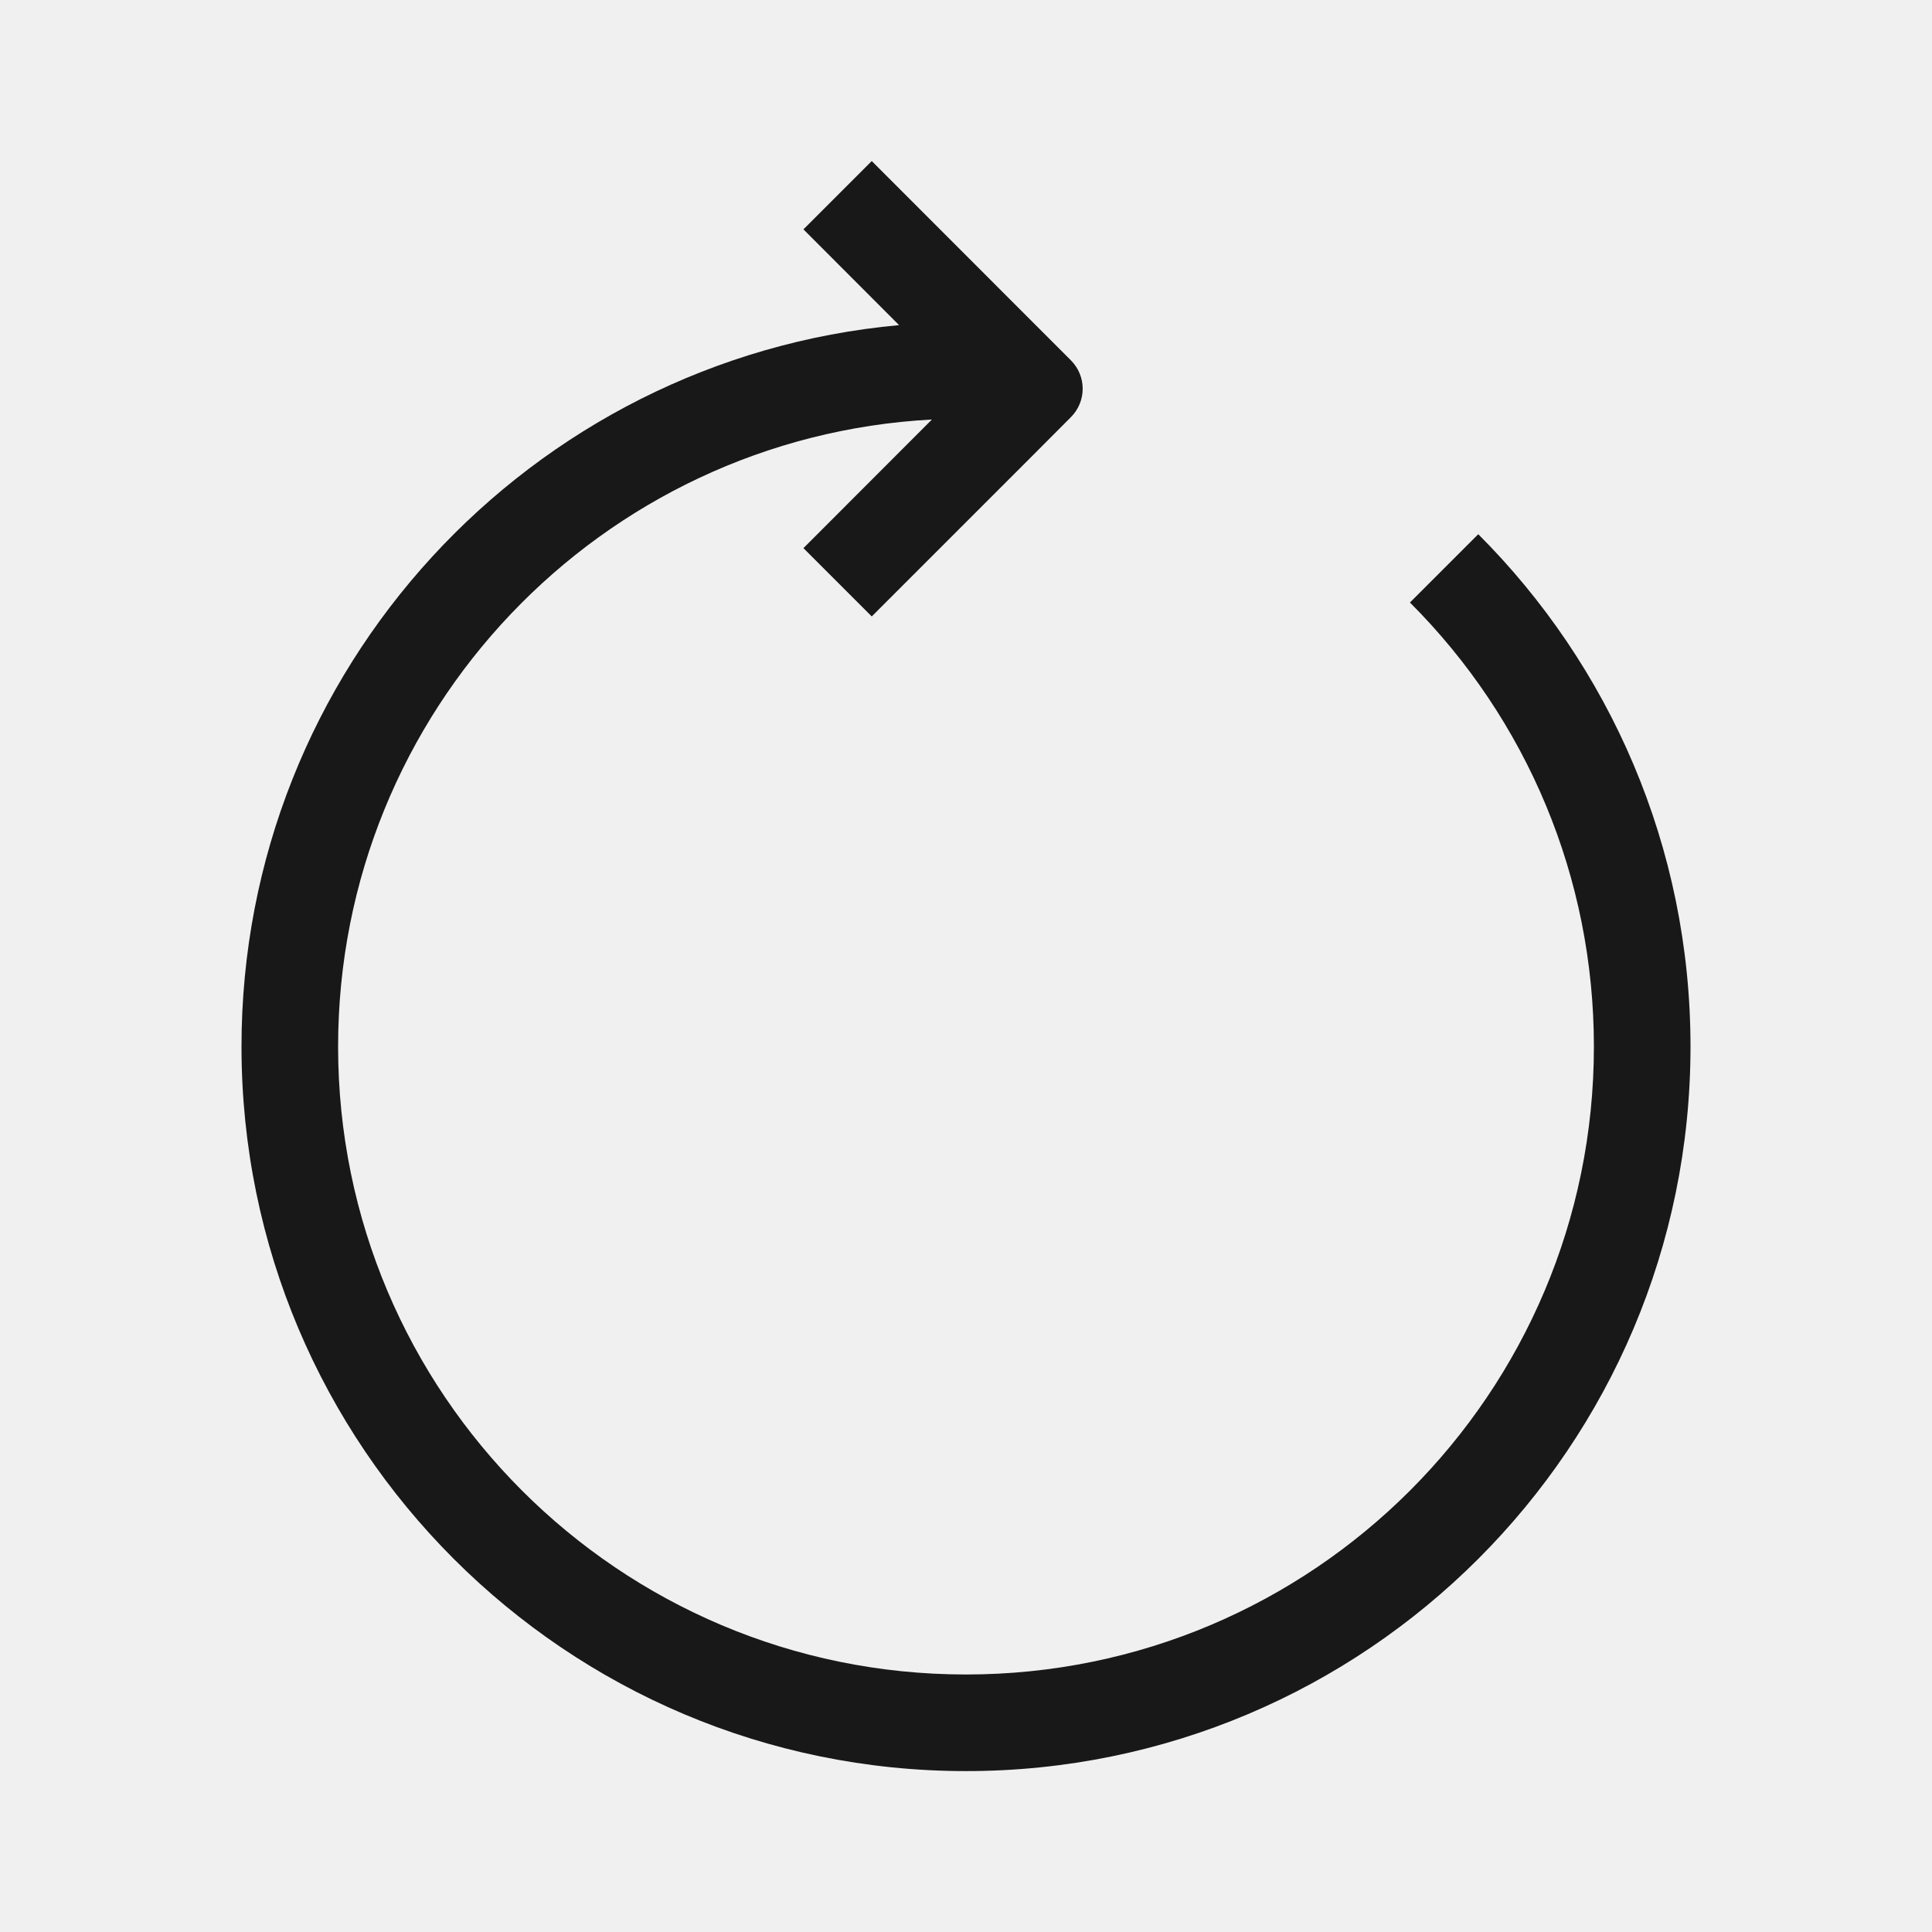
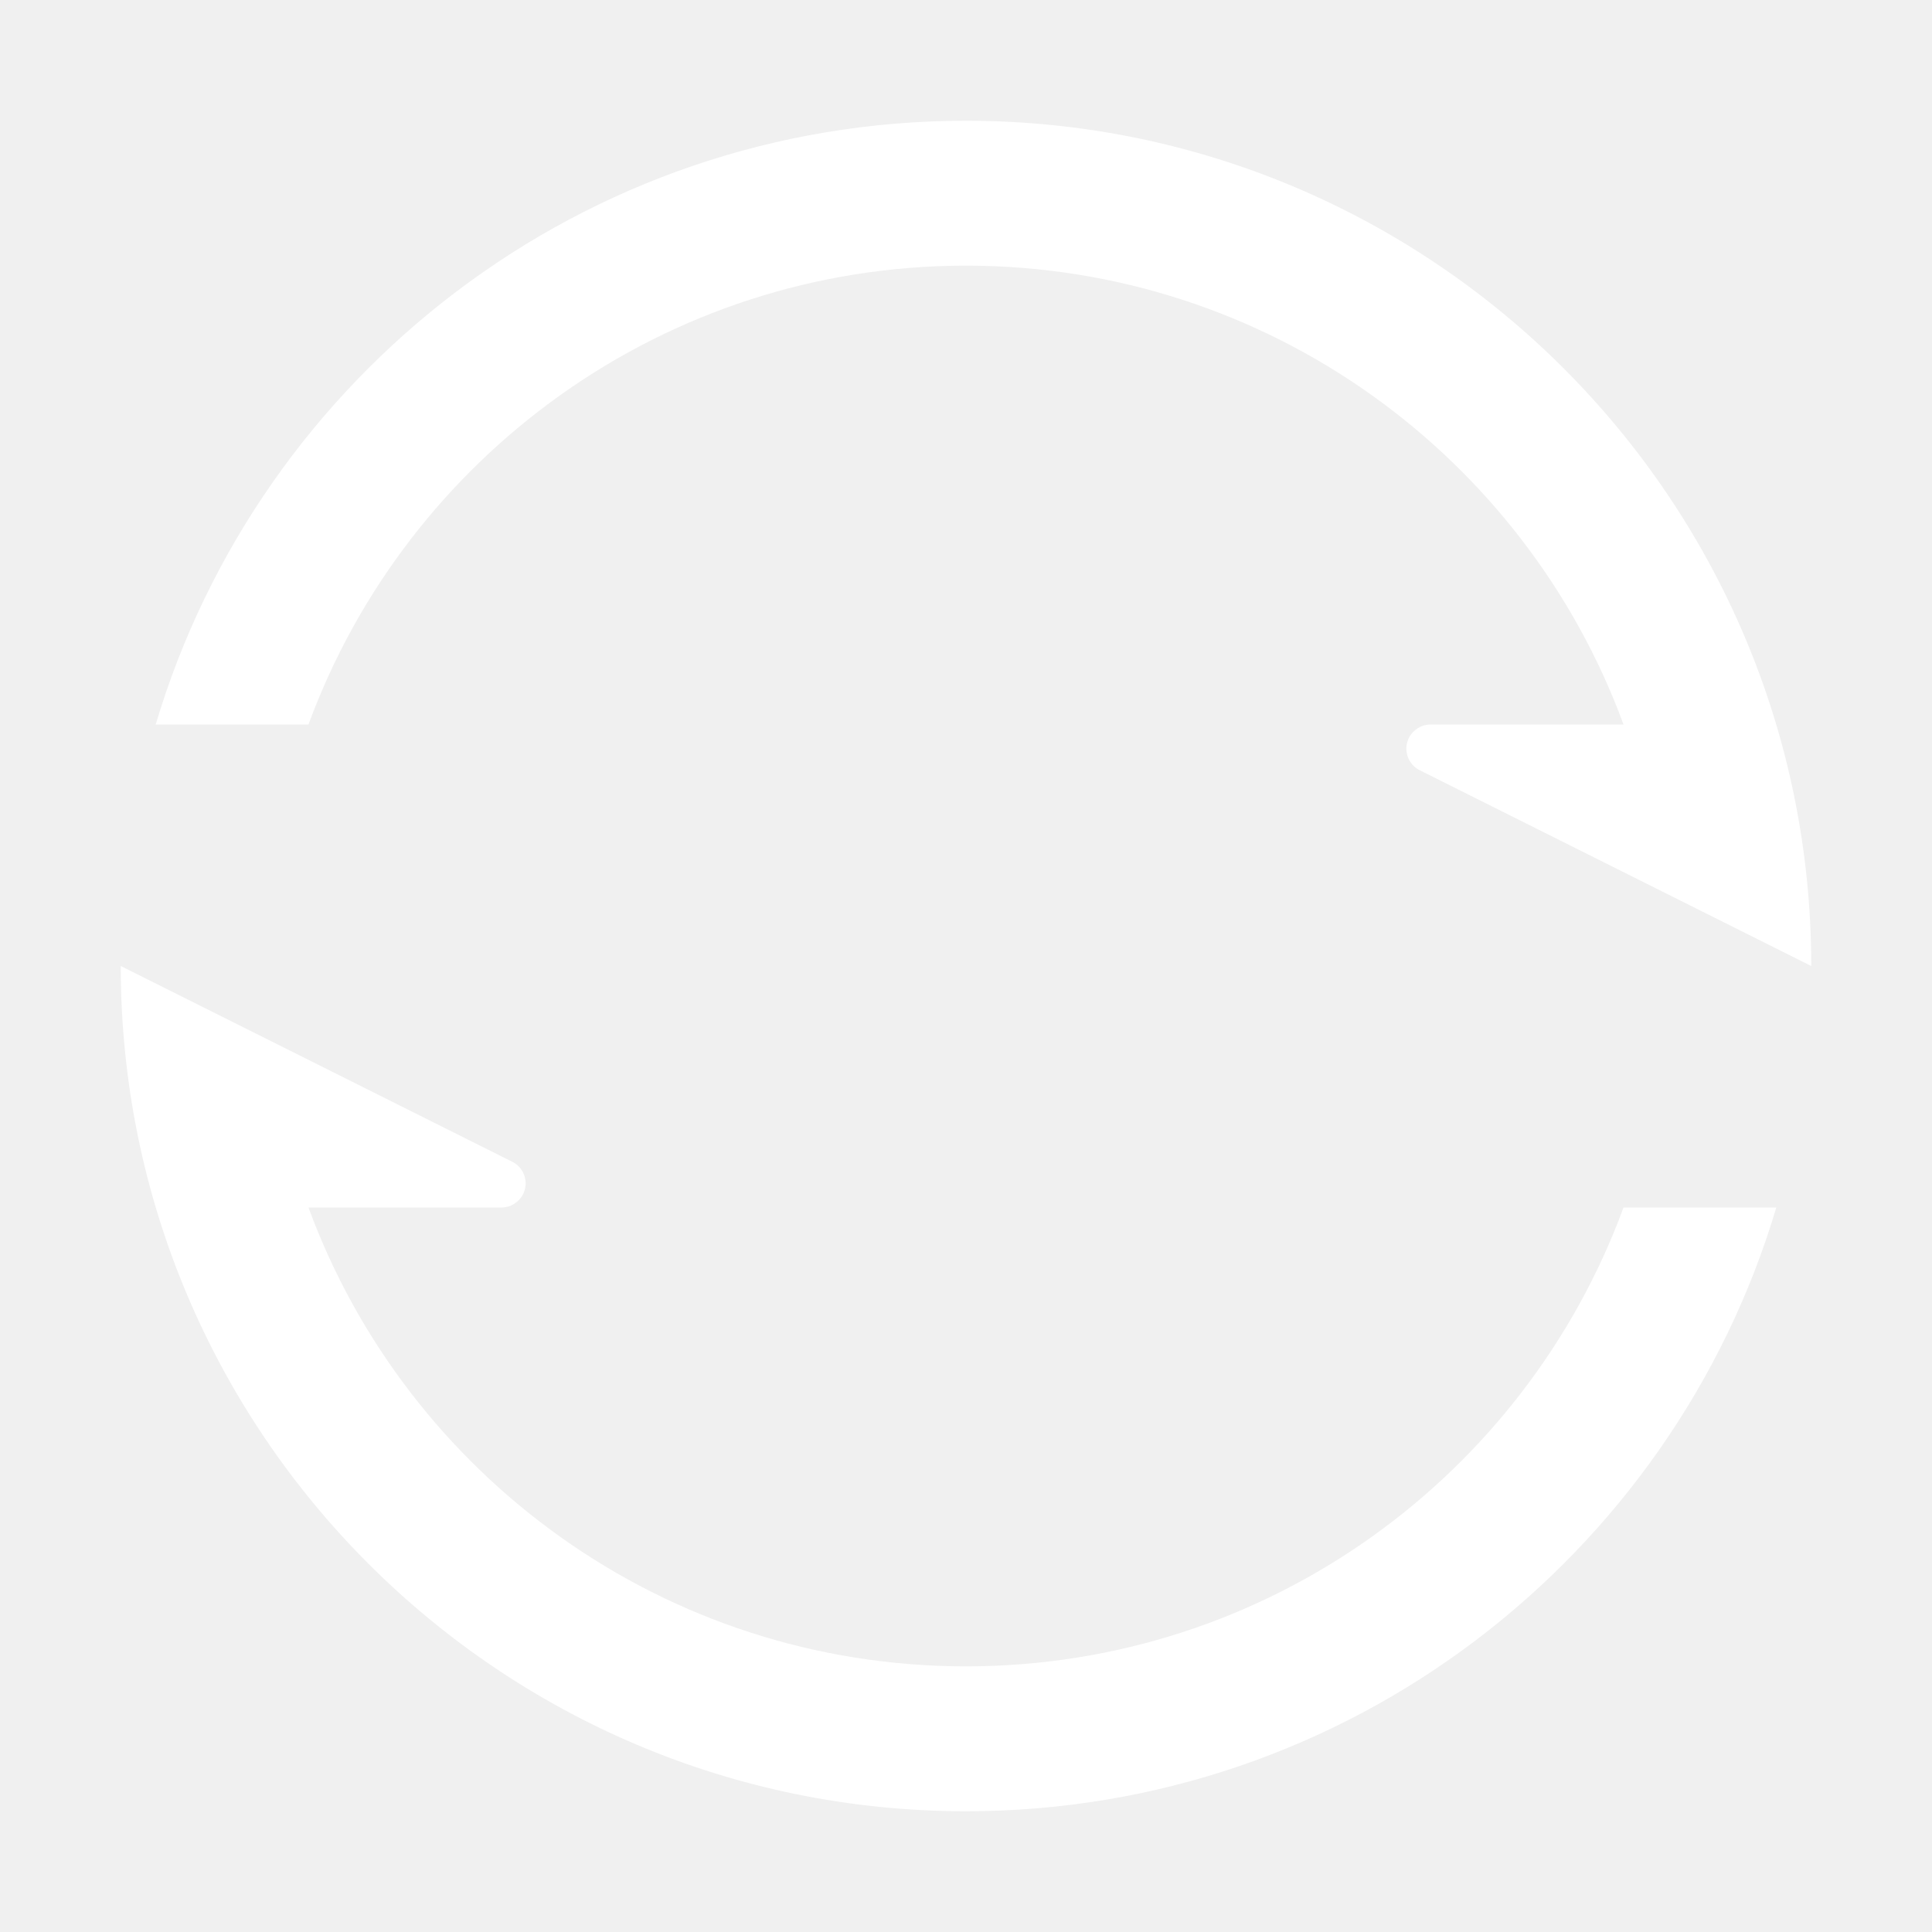
- <svg xmlns="http://www.w3.org/2000/svg" width="14" height="14" viewBox="0 0 14 14">
-   <path fill-opacity=".9" fill-rule="evenodd" d="M5.003,1.873 C2.605,2.001 0.7,3.987 0.7,6.417 C0.7,8.93 2.737,10.967 5.25,10.967 C7.763,10.967 9.8,8.93 9.8,6.417 C9.8,5.193 9.316,4.048 8.467,3.199 L8.962,2.704 C9.912,3.654 10.5,4.967 10.5,6.417 C10.5,9.316 8.149,11.667 5.25,11.667 C2.351,11.667 0,9.316 0,6.417 C0,3.681 2.093,1.433 4.765,1.189 L4.072,0.495 L4.567,2.42028619e-13 L6.01,1.444 C6.124,1.558 6.124,1.742 6.01,1.856 L5.722,2.145 L4.567,3.3 L4.072,2.805 L5.003,1.873 Z" transform="translate(1.75 1.167)" />
+ <svg xmlns="http://www.w3.org/2000/svg" width="12" height="12" viewBox="0 0 12 12">
+   <g fill="none" fill-rule="evenodd" transform="translate(-1 -1)">
+     <rect width="14" height="14" />
+     <path fill="#FFF" d="M1.75,7 L4.182,8.216 C4.256,8.253 4.286,8.343 4.249,8.417 C4.223,8.468 4.171,8.5 4.115,8.5 L2.916,8.5 C3.527,10.163 5.125,11.35 7,11.35 C8.875,11.35 10.473,10.163 11.084,8.5 L12.033,8.5 C11.387,10.669 9.378,12.25 7,12.25 C4.101,12.25 1.75,9.899 1.75,7 Z M11.084,5.5 C10.473,3.837 8.875,2.65 7,2.65 C5.125,2.65 3.527,3.837 2.916,5.5 L1.967,5.5 C2.613,3.331 4.622,1.75 7,1.75 C9.899,1.75 12.25,4.101 12.25,7 L9.818,5.784 C9.744,5.747 9.714,5.657 9.751,5.583 C9.777,5.532 9.829,5.5 9.885,5.5 L11.084,5.5 Z" />
+   </g>
</svg>
